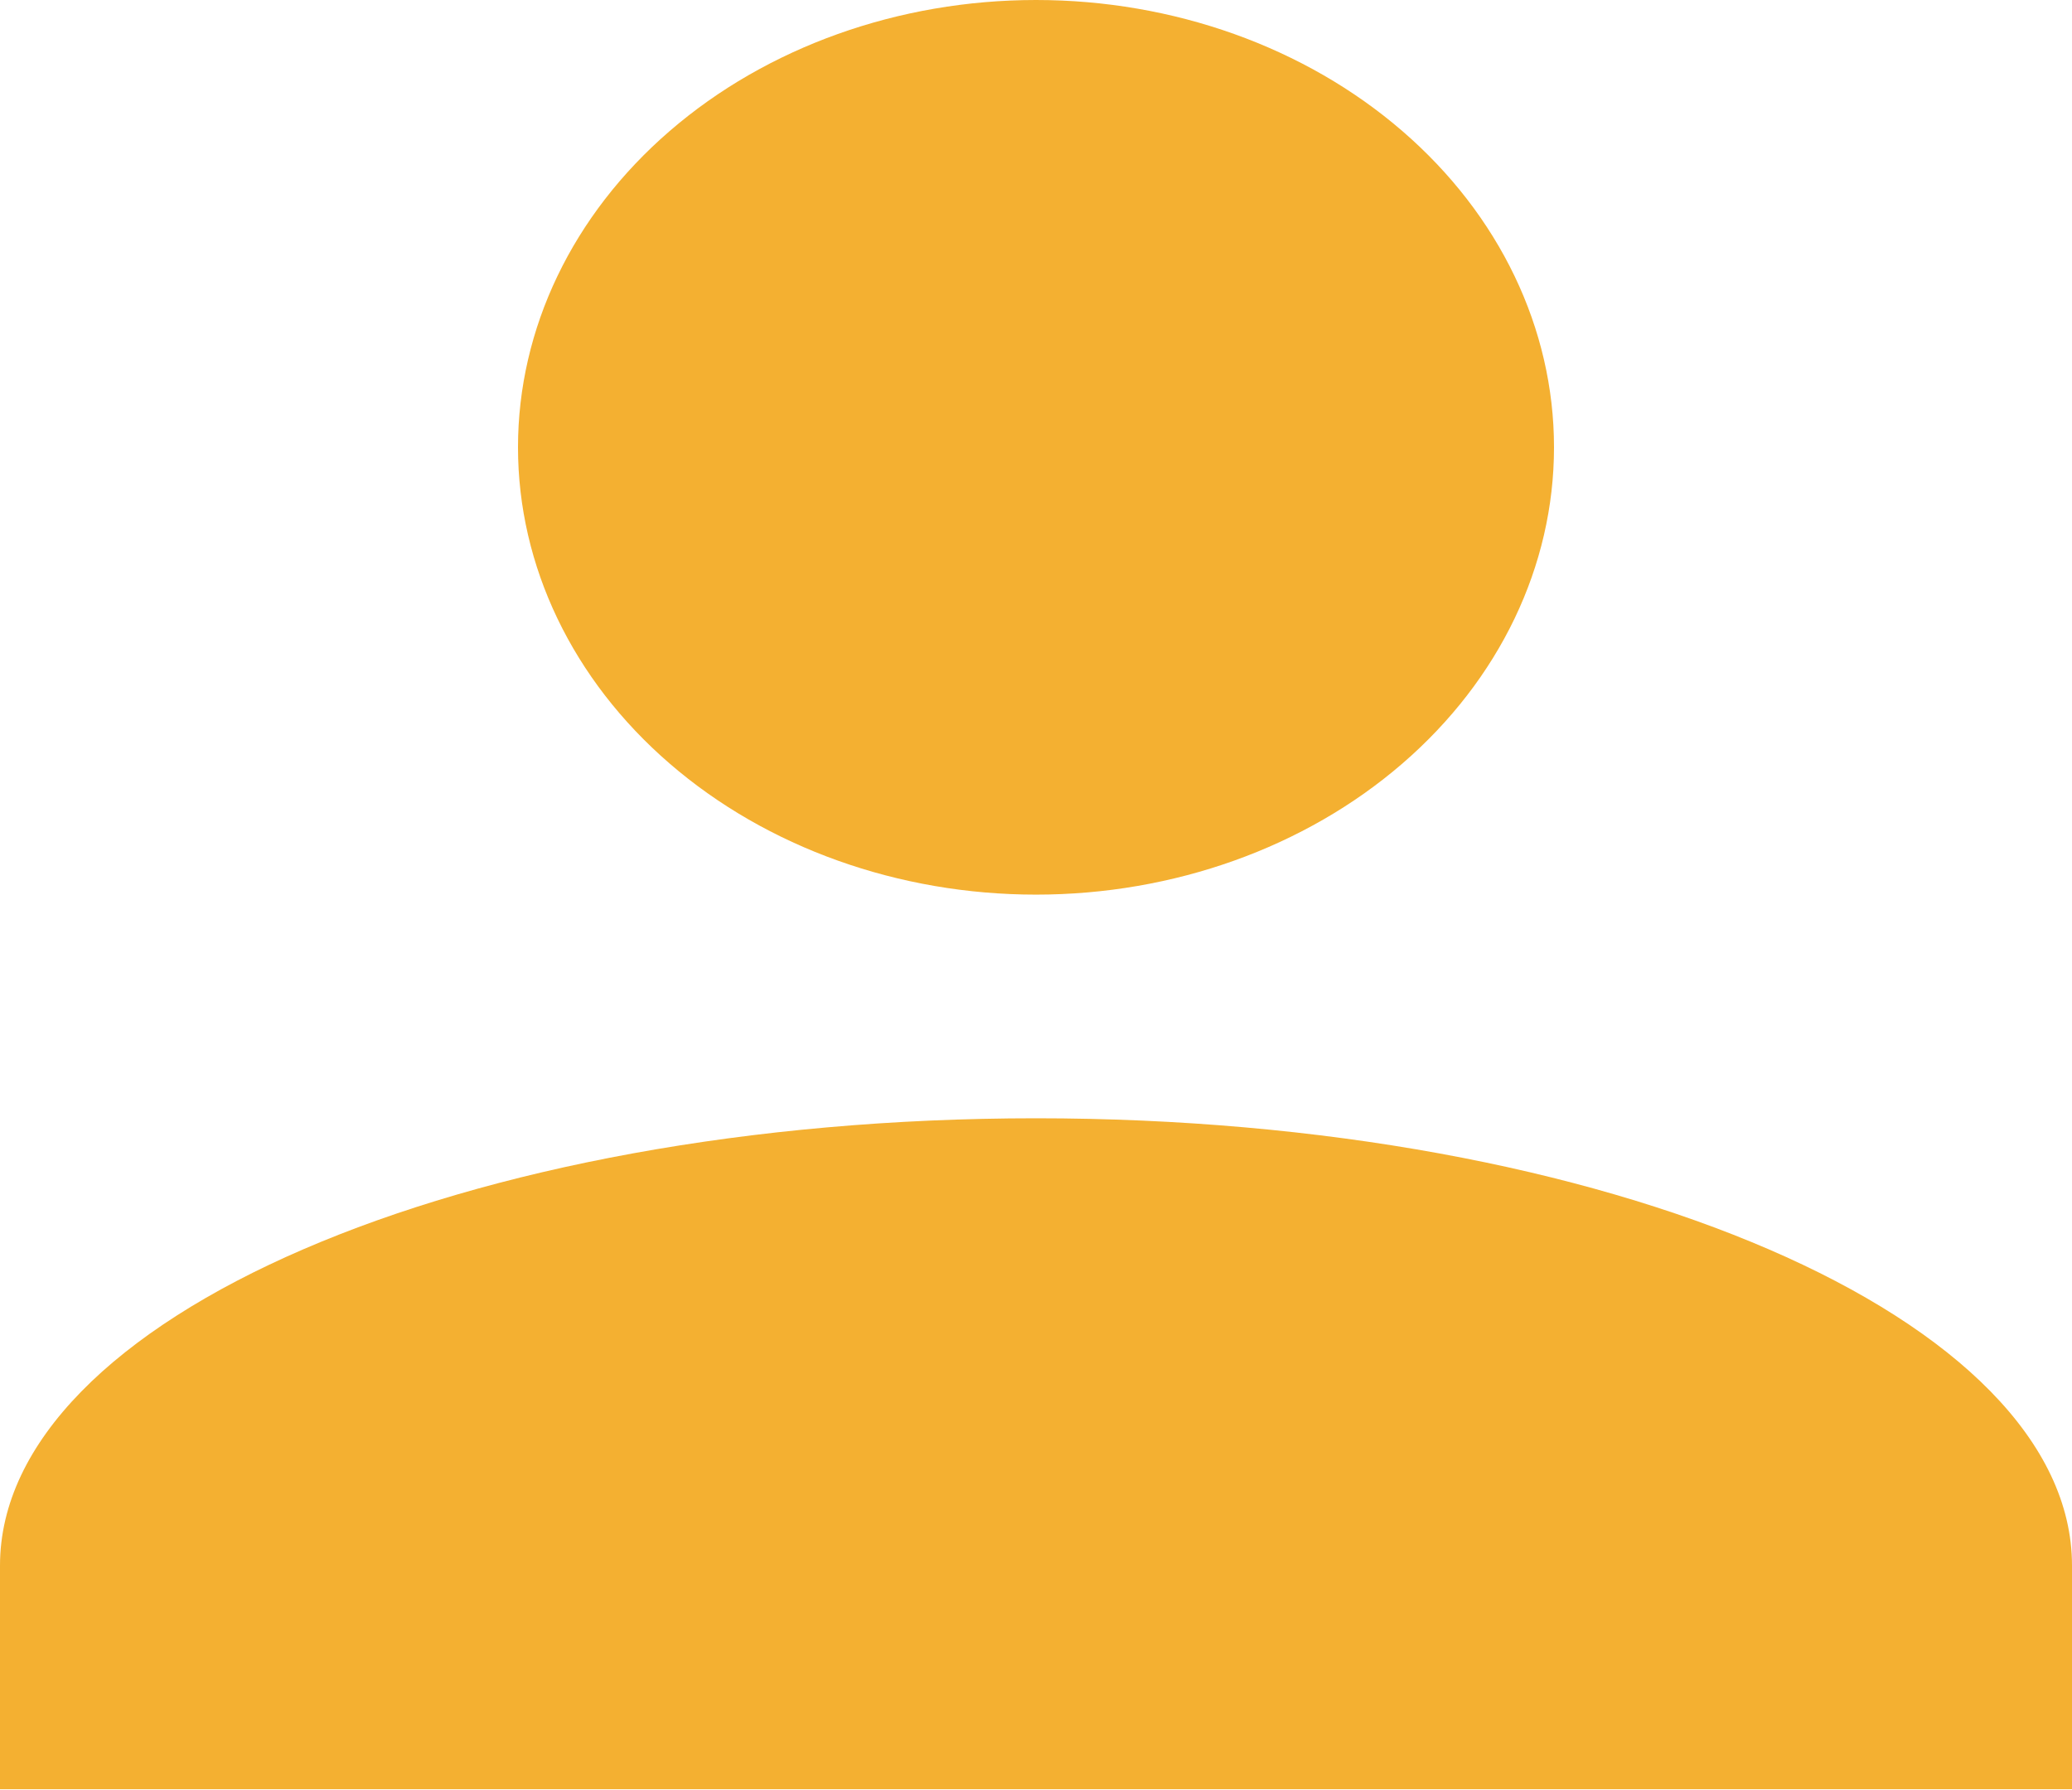
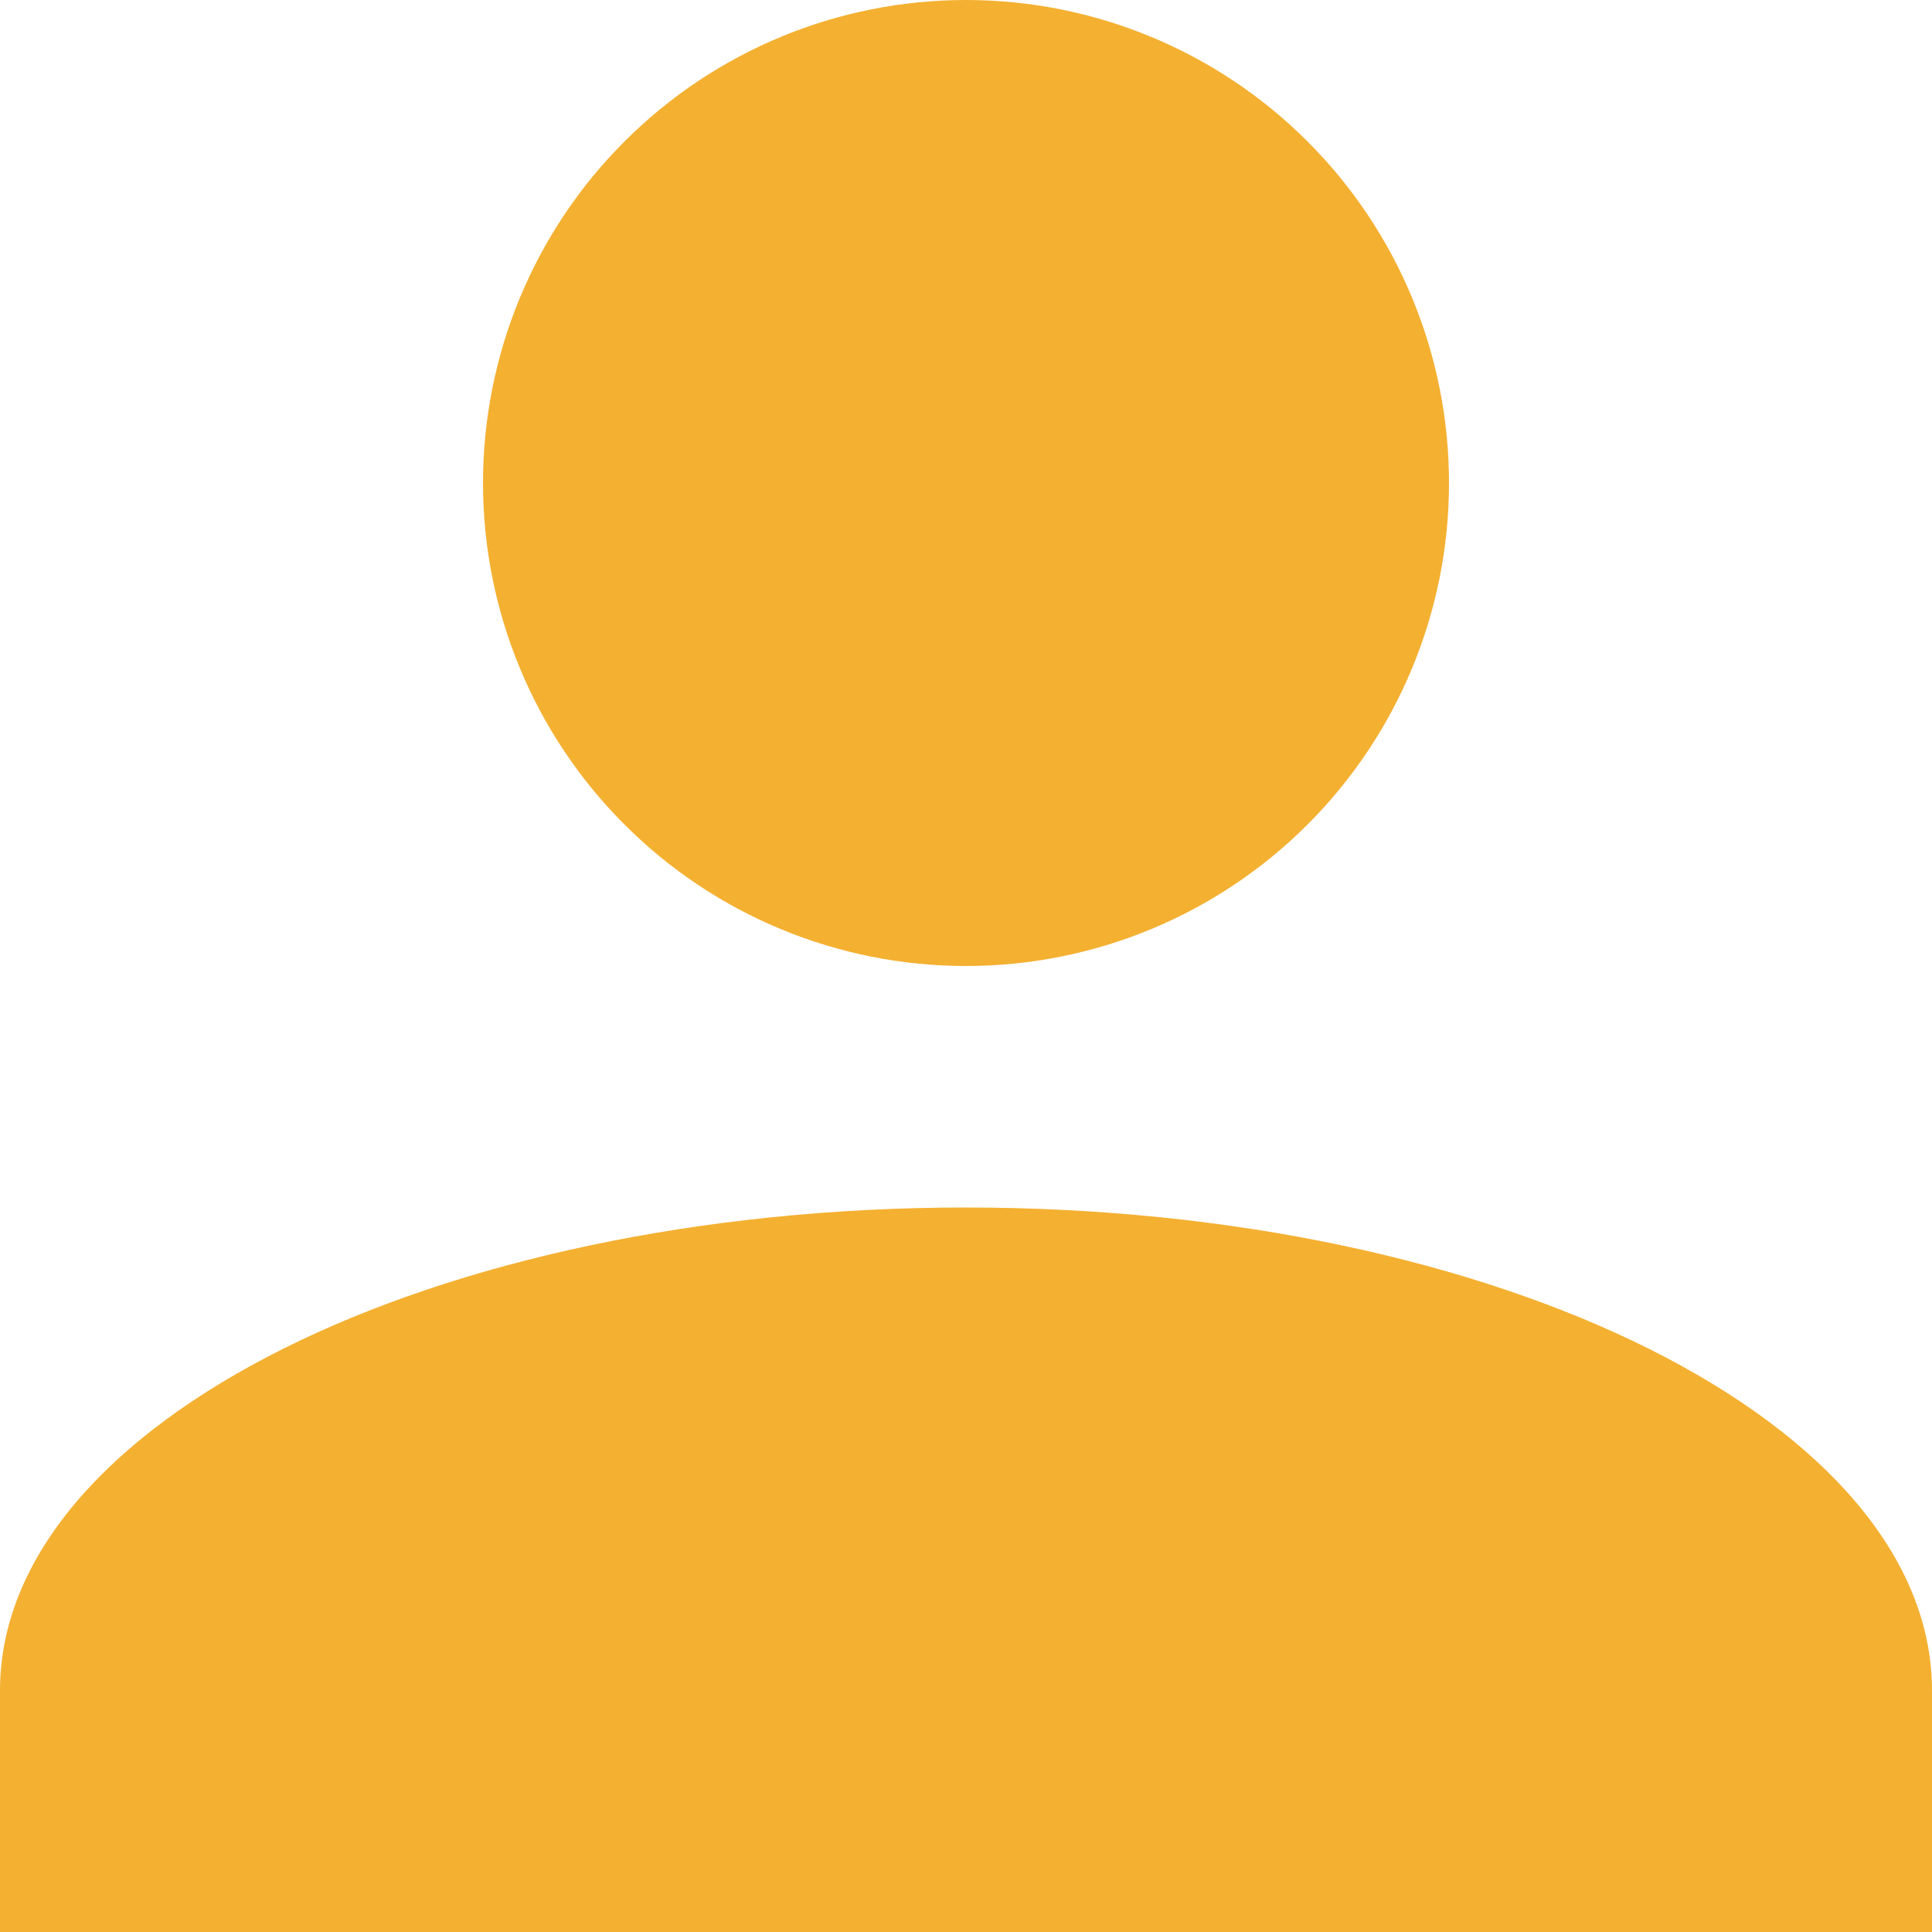
- <svg xmlns="http://www.w3.org/2000/svg" width="22" height="19" viewBox="0 0 22 19" fill="none">
-   <path d="M11 0C12.459 0 13.858 0.5 14.889 1.391C15.921 2.282 16.5 3.49 16.5 4.75C16.5 6.01 15.921 7.218 14.889 8.109C13.858 9 12.459 9.5 11 9.5C9.541 9.5 8.142 9 7.111 8.109C6.079 7.218 5.5 6.01 5.5 4.75C5.5 3.49 6.079 2.282 7.111 1.391C8.142 0.5 9.541 0 11 0ZM11 11.875C17.078 11.875 22 14.001 22 16.625V19H0V16.625C0 14.001 4.923 11.875 11 11.875Z" fill="#F4B031" />
+ <svg xmlns="http://www.w3.org/2000/svg" width="22" height="22" viewBox="0 0 22 22" fill="none">
+   <path d="M11 0C12.459 0 13.858 0.579 14.889 1.611C15.921 2.642 16.5 4.041 16.5 5.5C16.5 6.959 15.921 8.358 14.889 9.389C13.858 10.421 12.459 11 11 11C9.541 11 8.142 10.421 7.111 9.389C6.079 8.358 5.5 6.959 5.5 5.5C5.5 4.041 6.079 2.642 7.111 1.611C8.142 0.579 9.541 0 11 0ZM11 13.75C17.078 13.75 22 16.211 22 19.25V22H0V19.25C0 16.211 4.923 13.75 11 13.75Z" fill="#F4B031" />
</svg>
